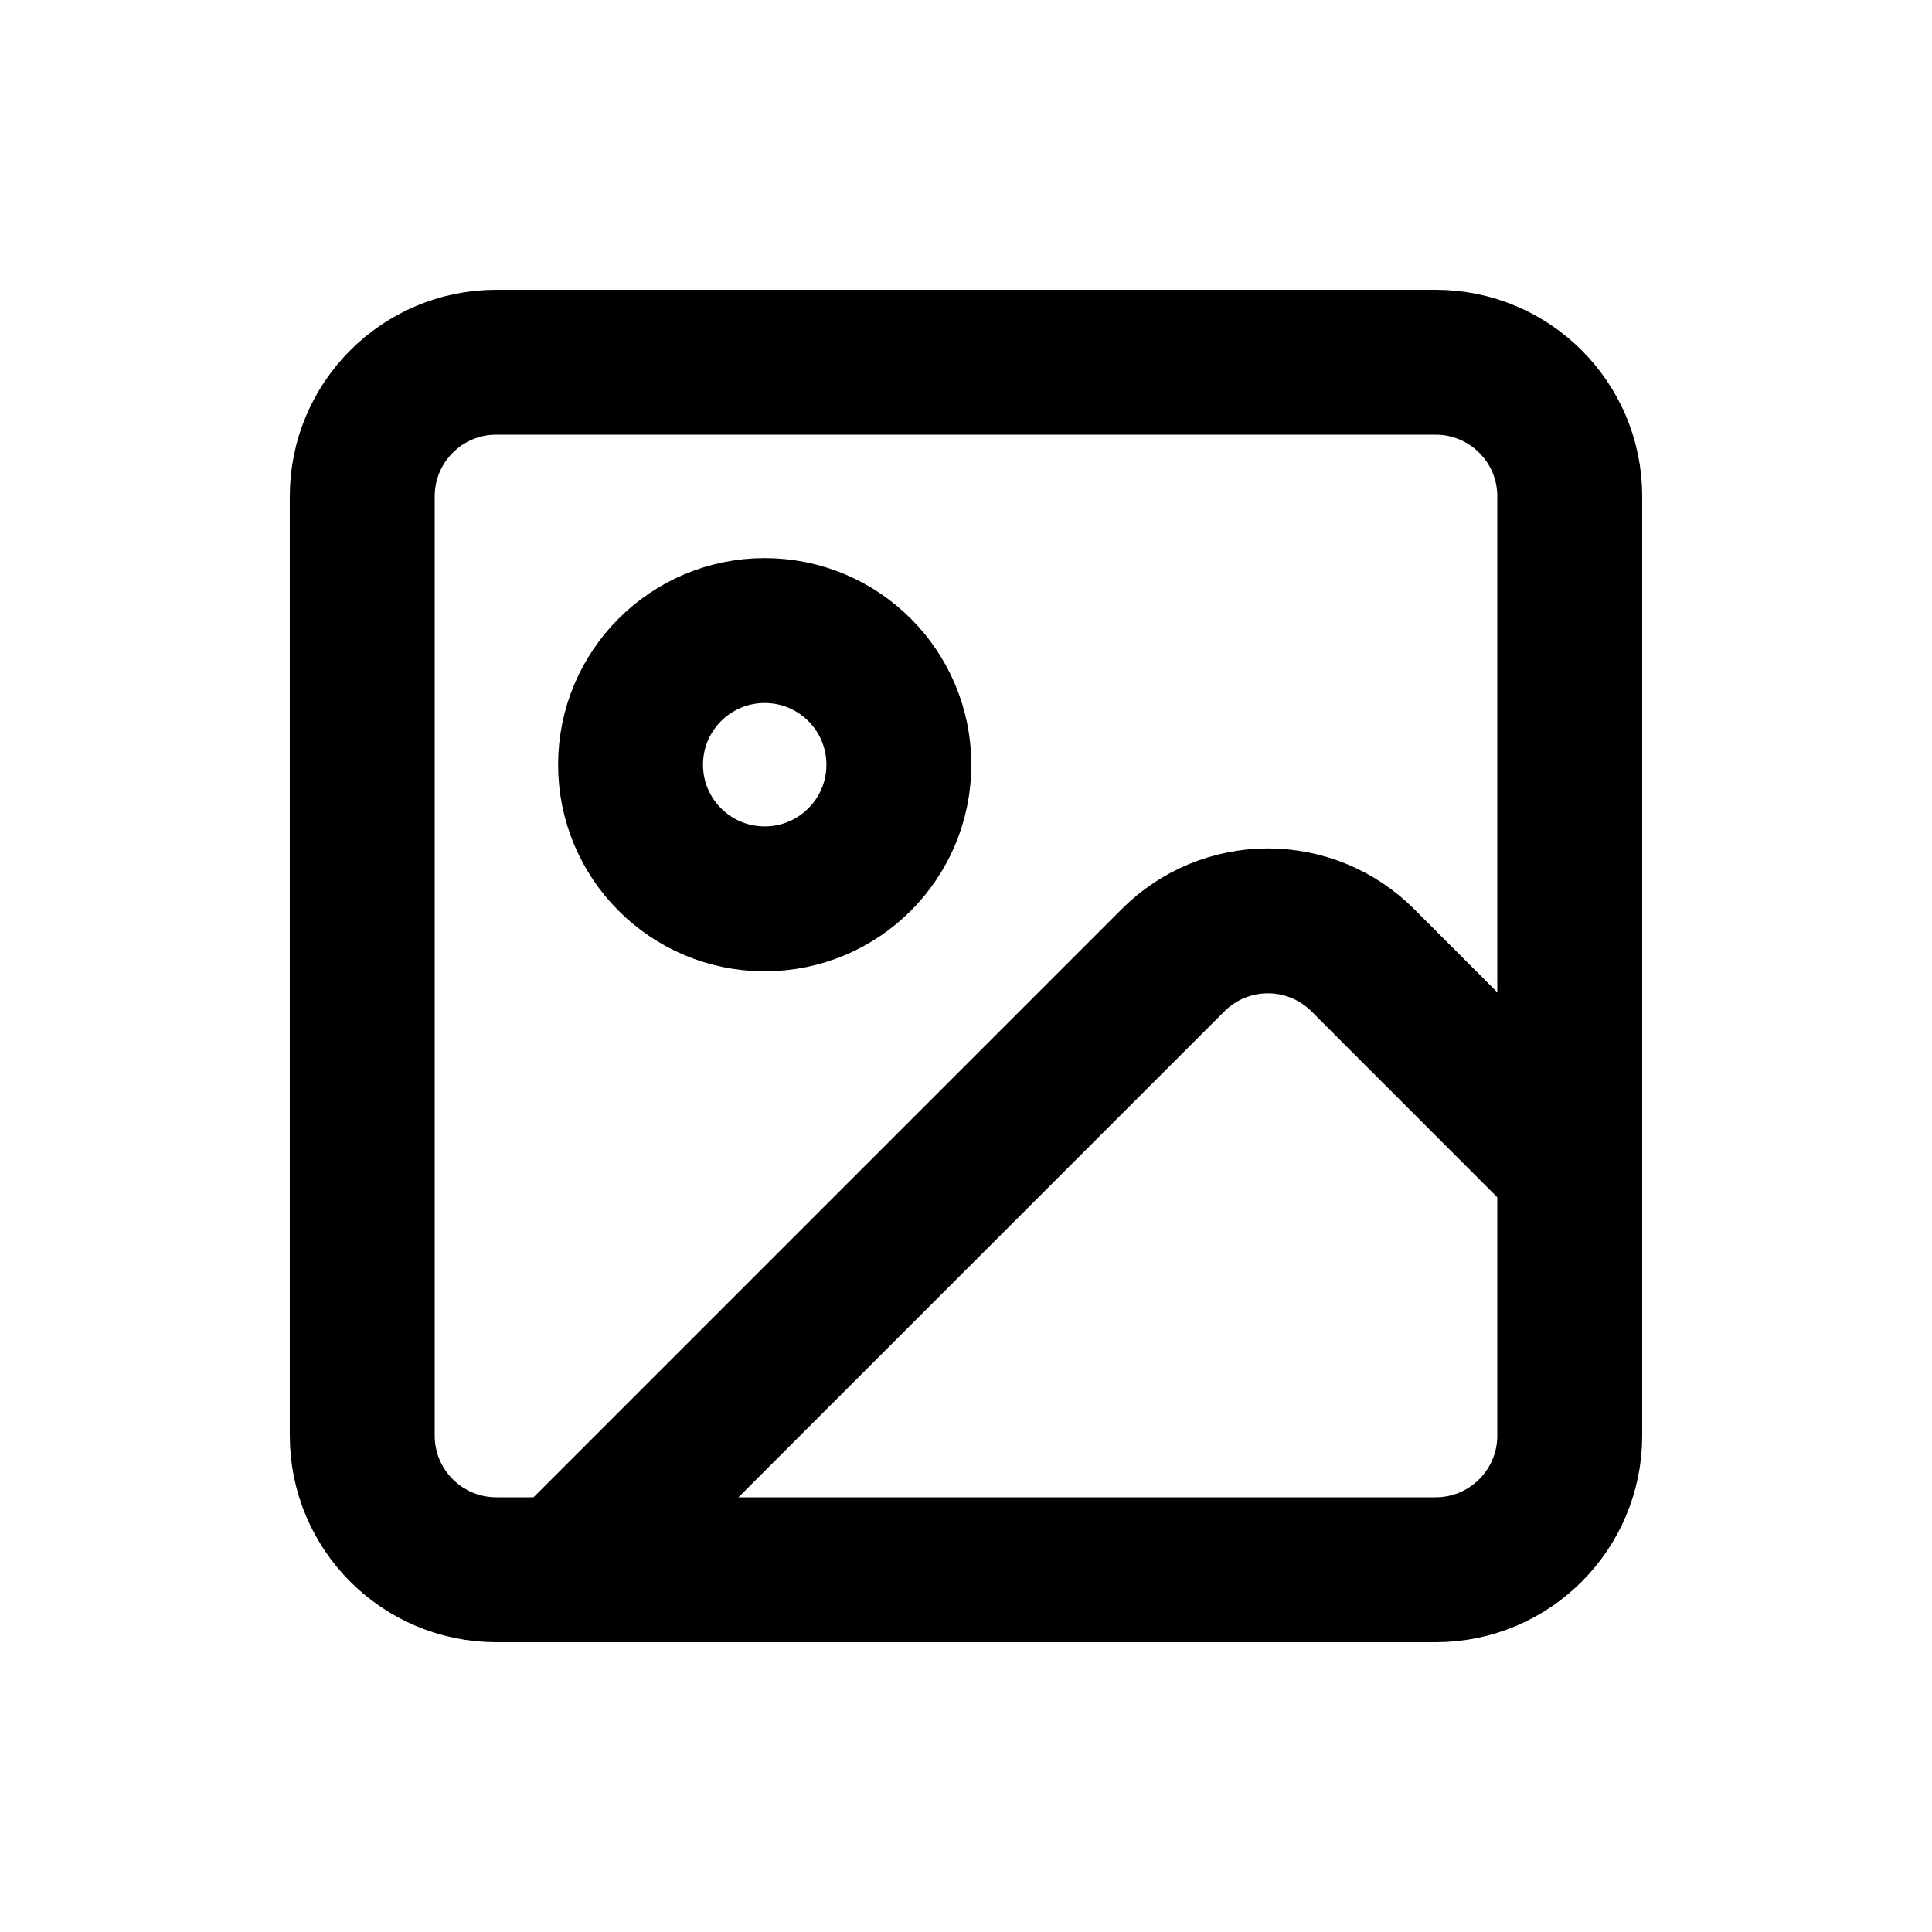
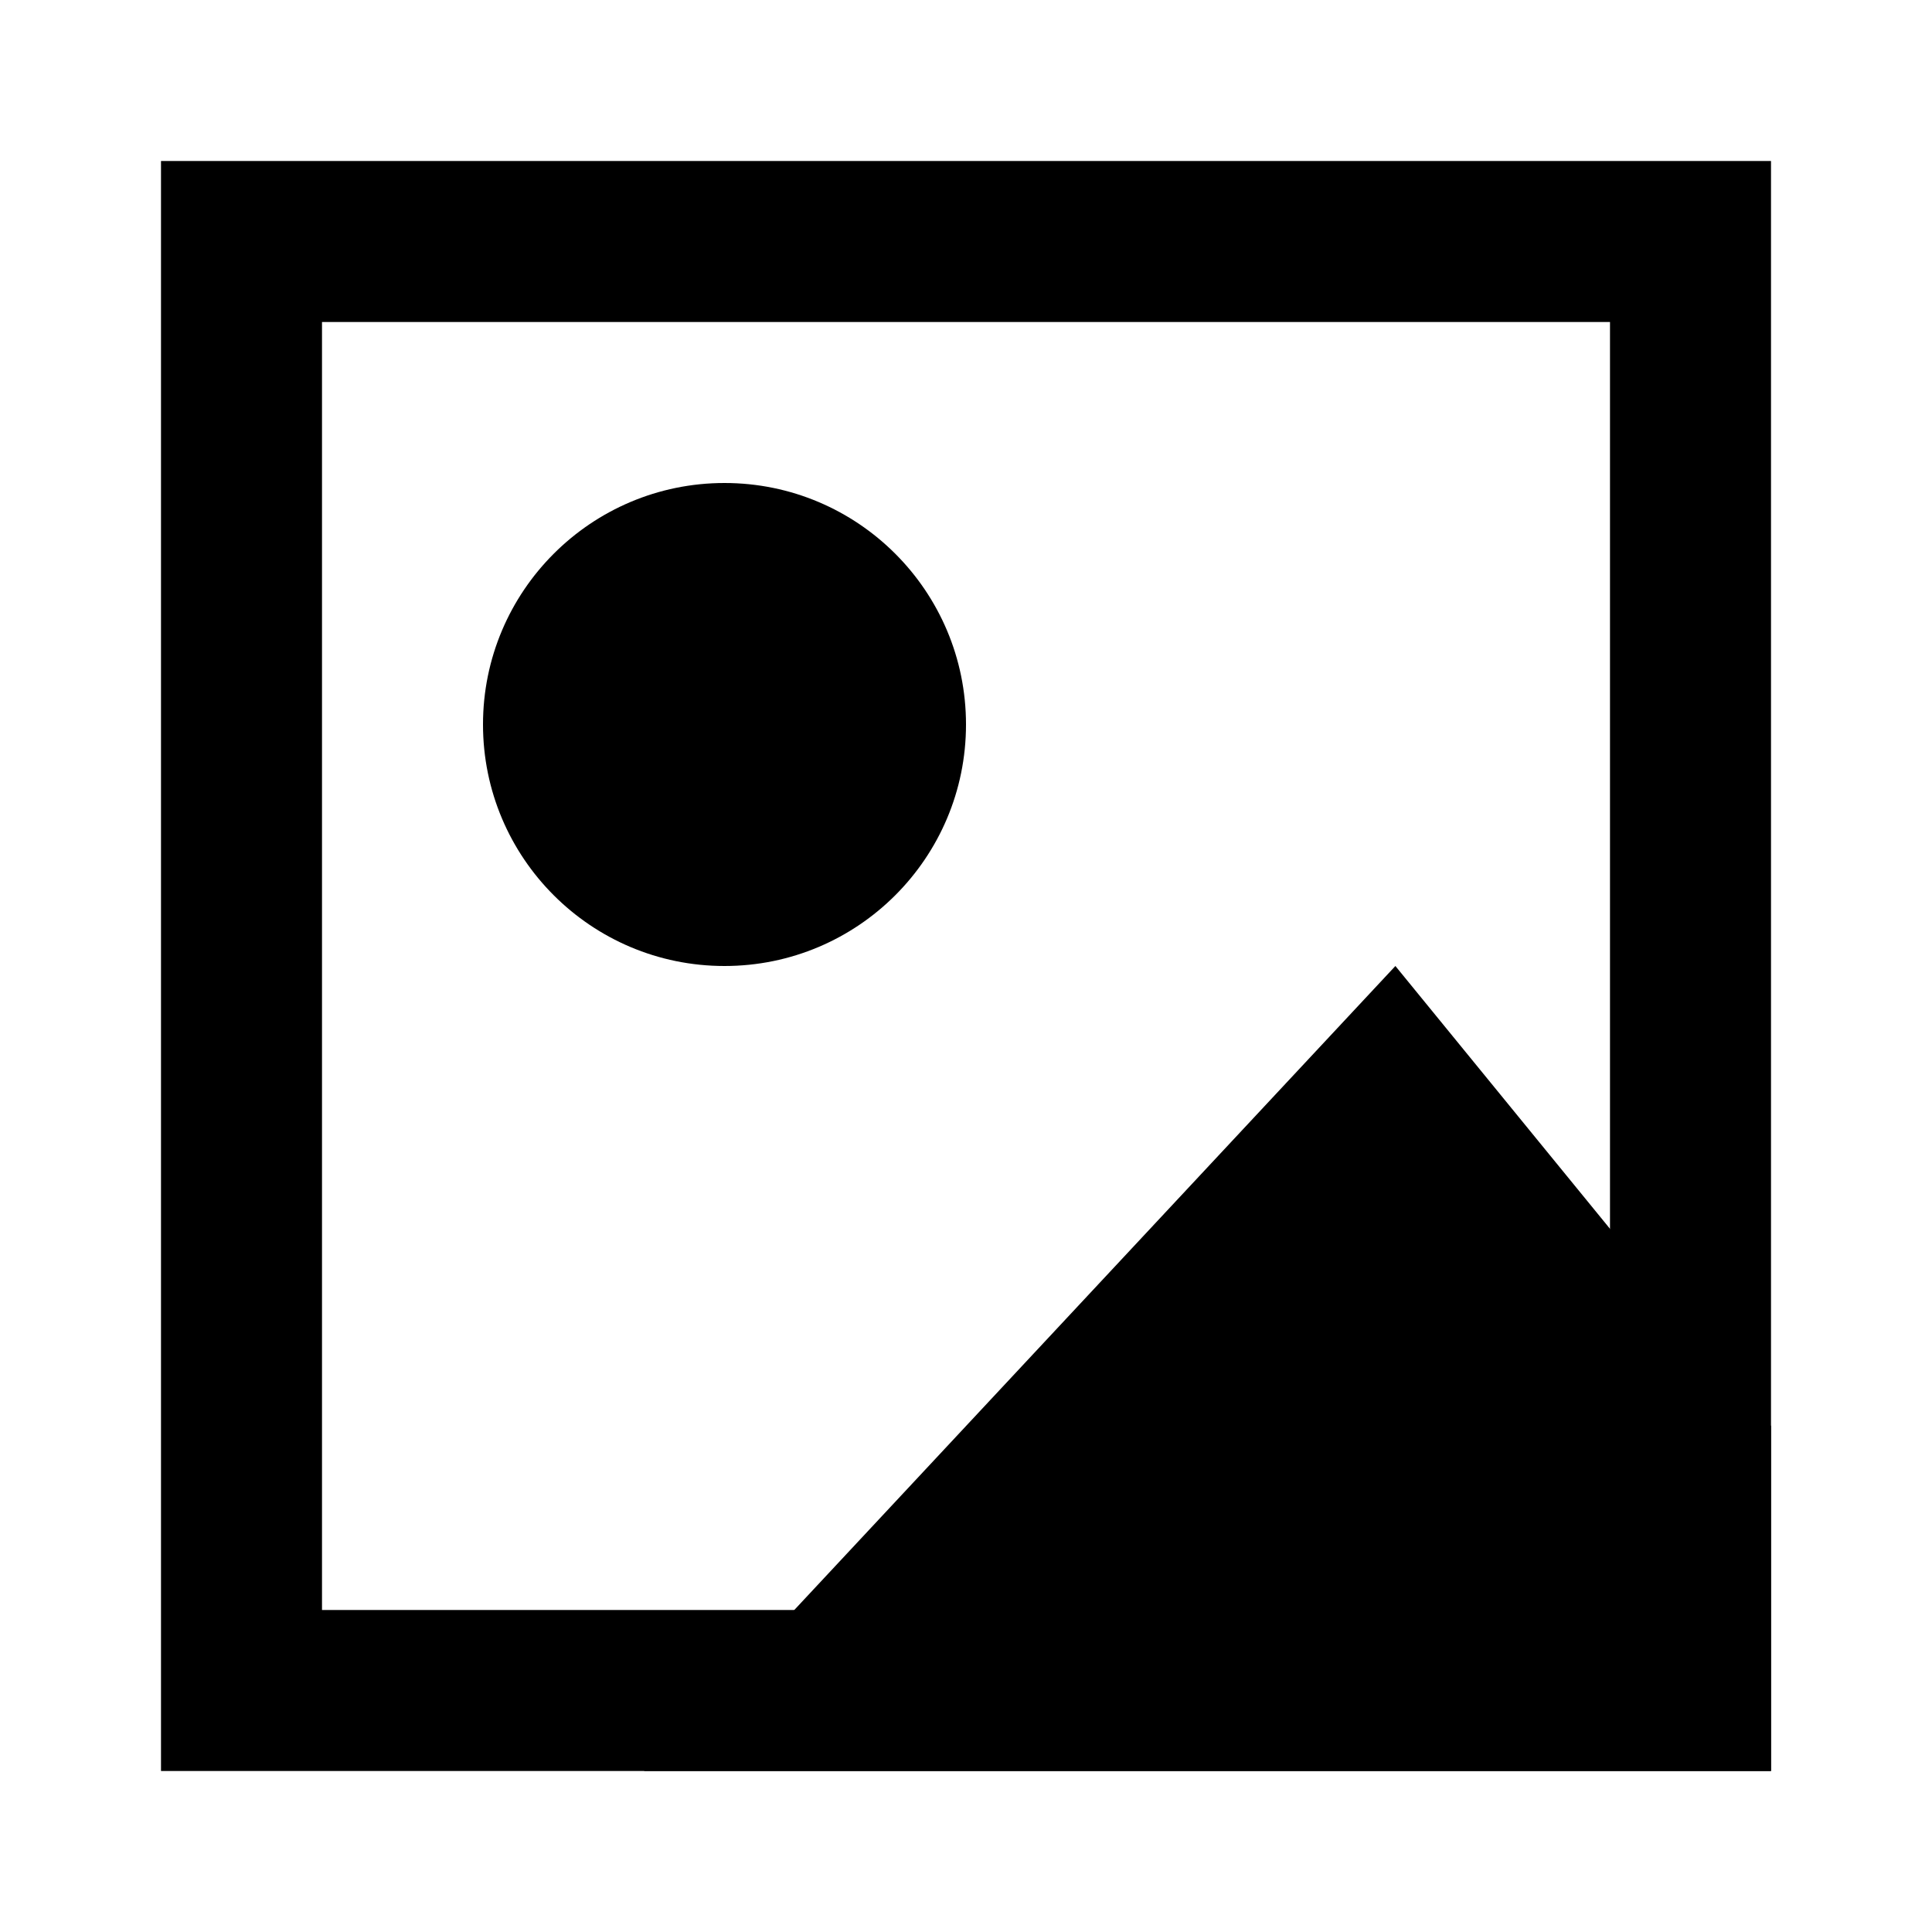
- <svg xmlns="http://www.w3.org/2000/svg" width="16" height="16" fill="none">
-   <path stroke="#000" stroke-linecap="round" stroke-linejoin="round" stroke-width="1.2" d="M11.889 3H4.11C3.497 3 3 3.497 3 4.111v7.778C3 12.503 3.497 13 4.111 13h7.778c.614 0 1.111-.498 1.111-1.111V4.11C13 3.497 12.502 3 11.889 3Z" />
-   <path stroke="#000" stroke-linecap="round" stroke-linejoin="round" stroke-width="1.2" d="M6.333 7.444a1.111 1.111 0 1 0 0-2.222 1.111 1.111 0 0 0 0 2.222ZM13 9.667l-1.714-1.715a1.11 1.11 0 0 0-1.571 0L4.667 13" />
+ <svg xmlns="http://www.w3.org/2000/svg" width="12" height="12" viewBox="0 0 12 12" fill="none">
+   <rect x="1.5" y="1.5" width="9" height="9" stroke="black" style="stroke:black;stroke-opacity:1;" />
+   <path d="M8.667 6L4 11H11V8.857L8.667 6Z" fill="black" style="fill:black;fill-opacity:1;" />
+   <circle cx="4.5" cy="4.5" r="1.5" fill="black" style="fill:black;fill-opacity:1;" />
</svg>
